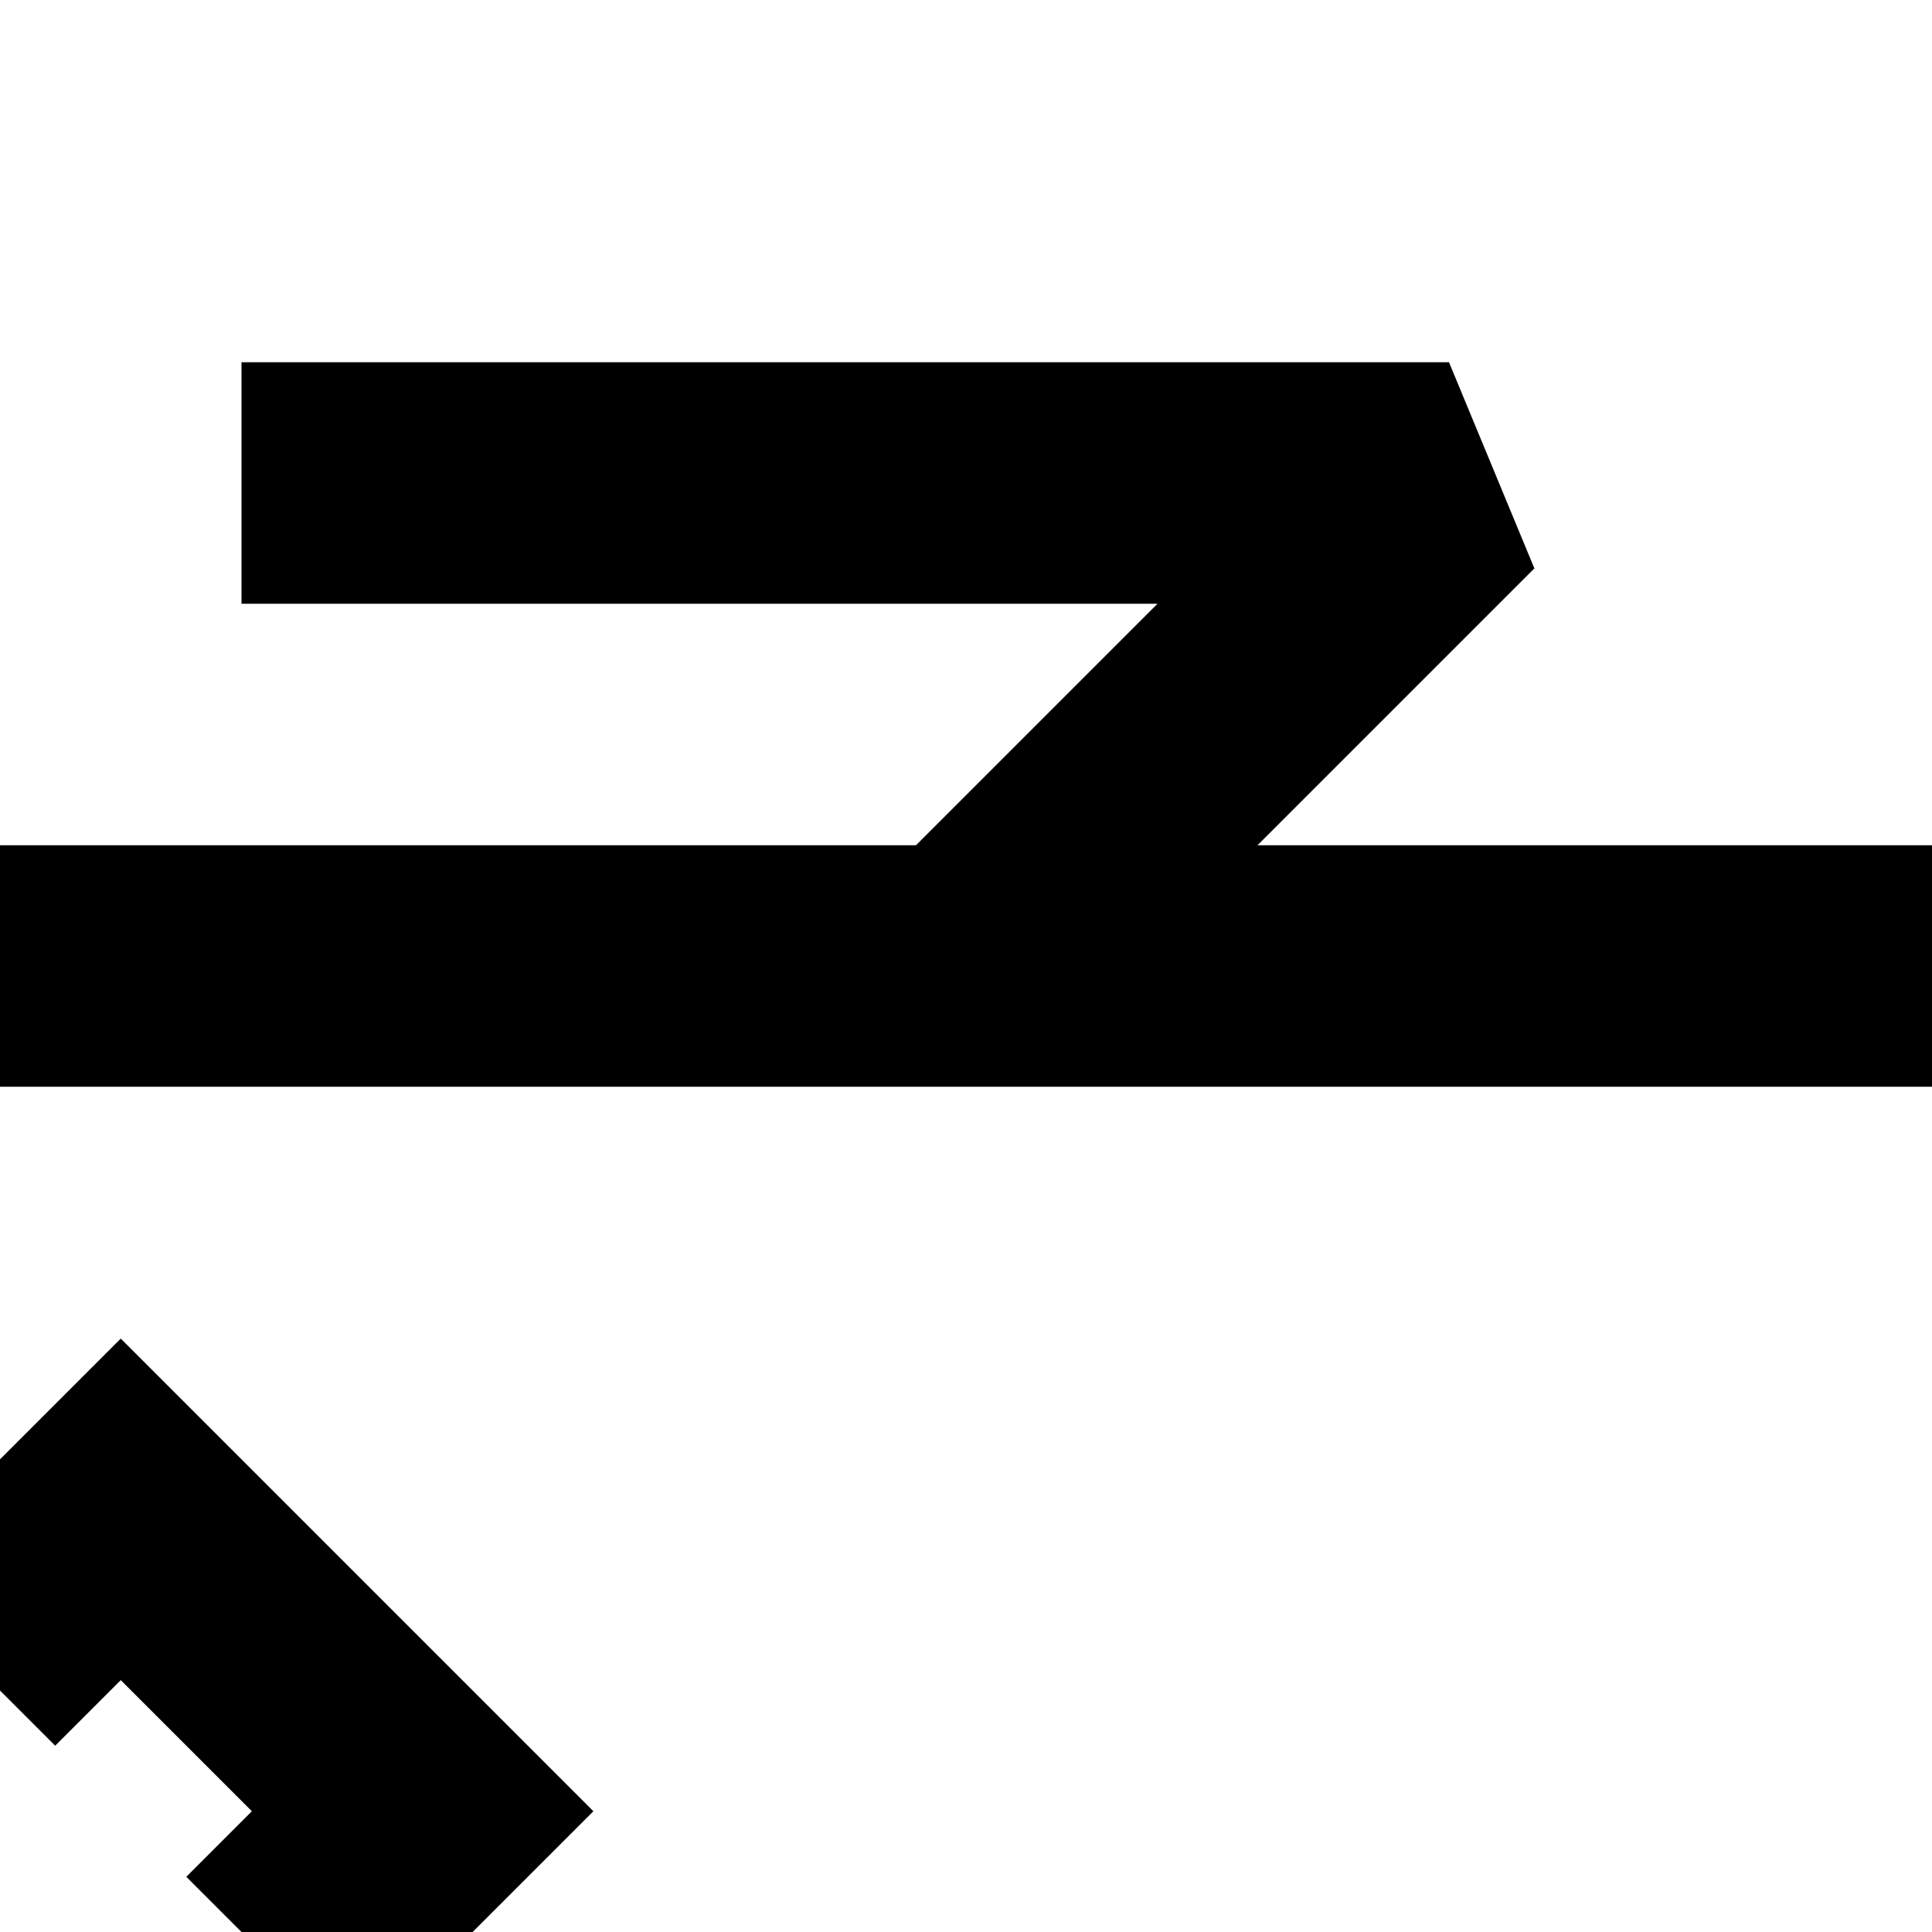
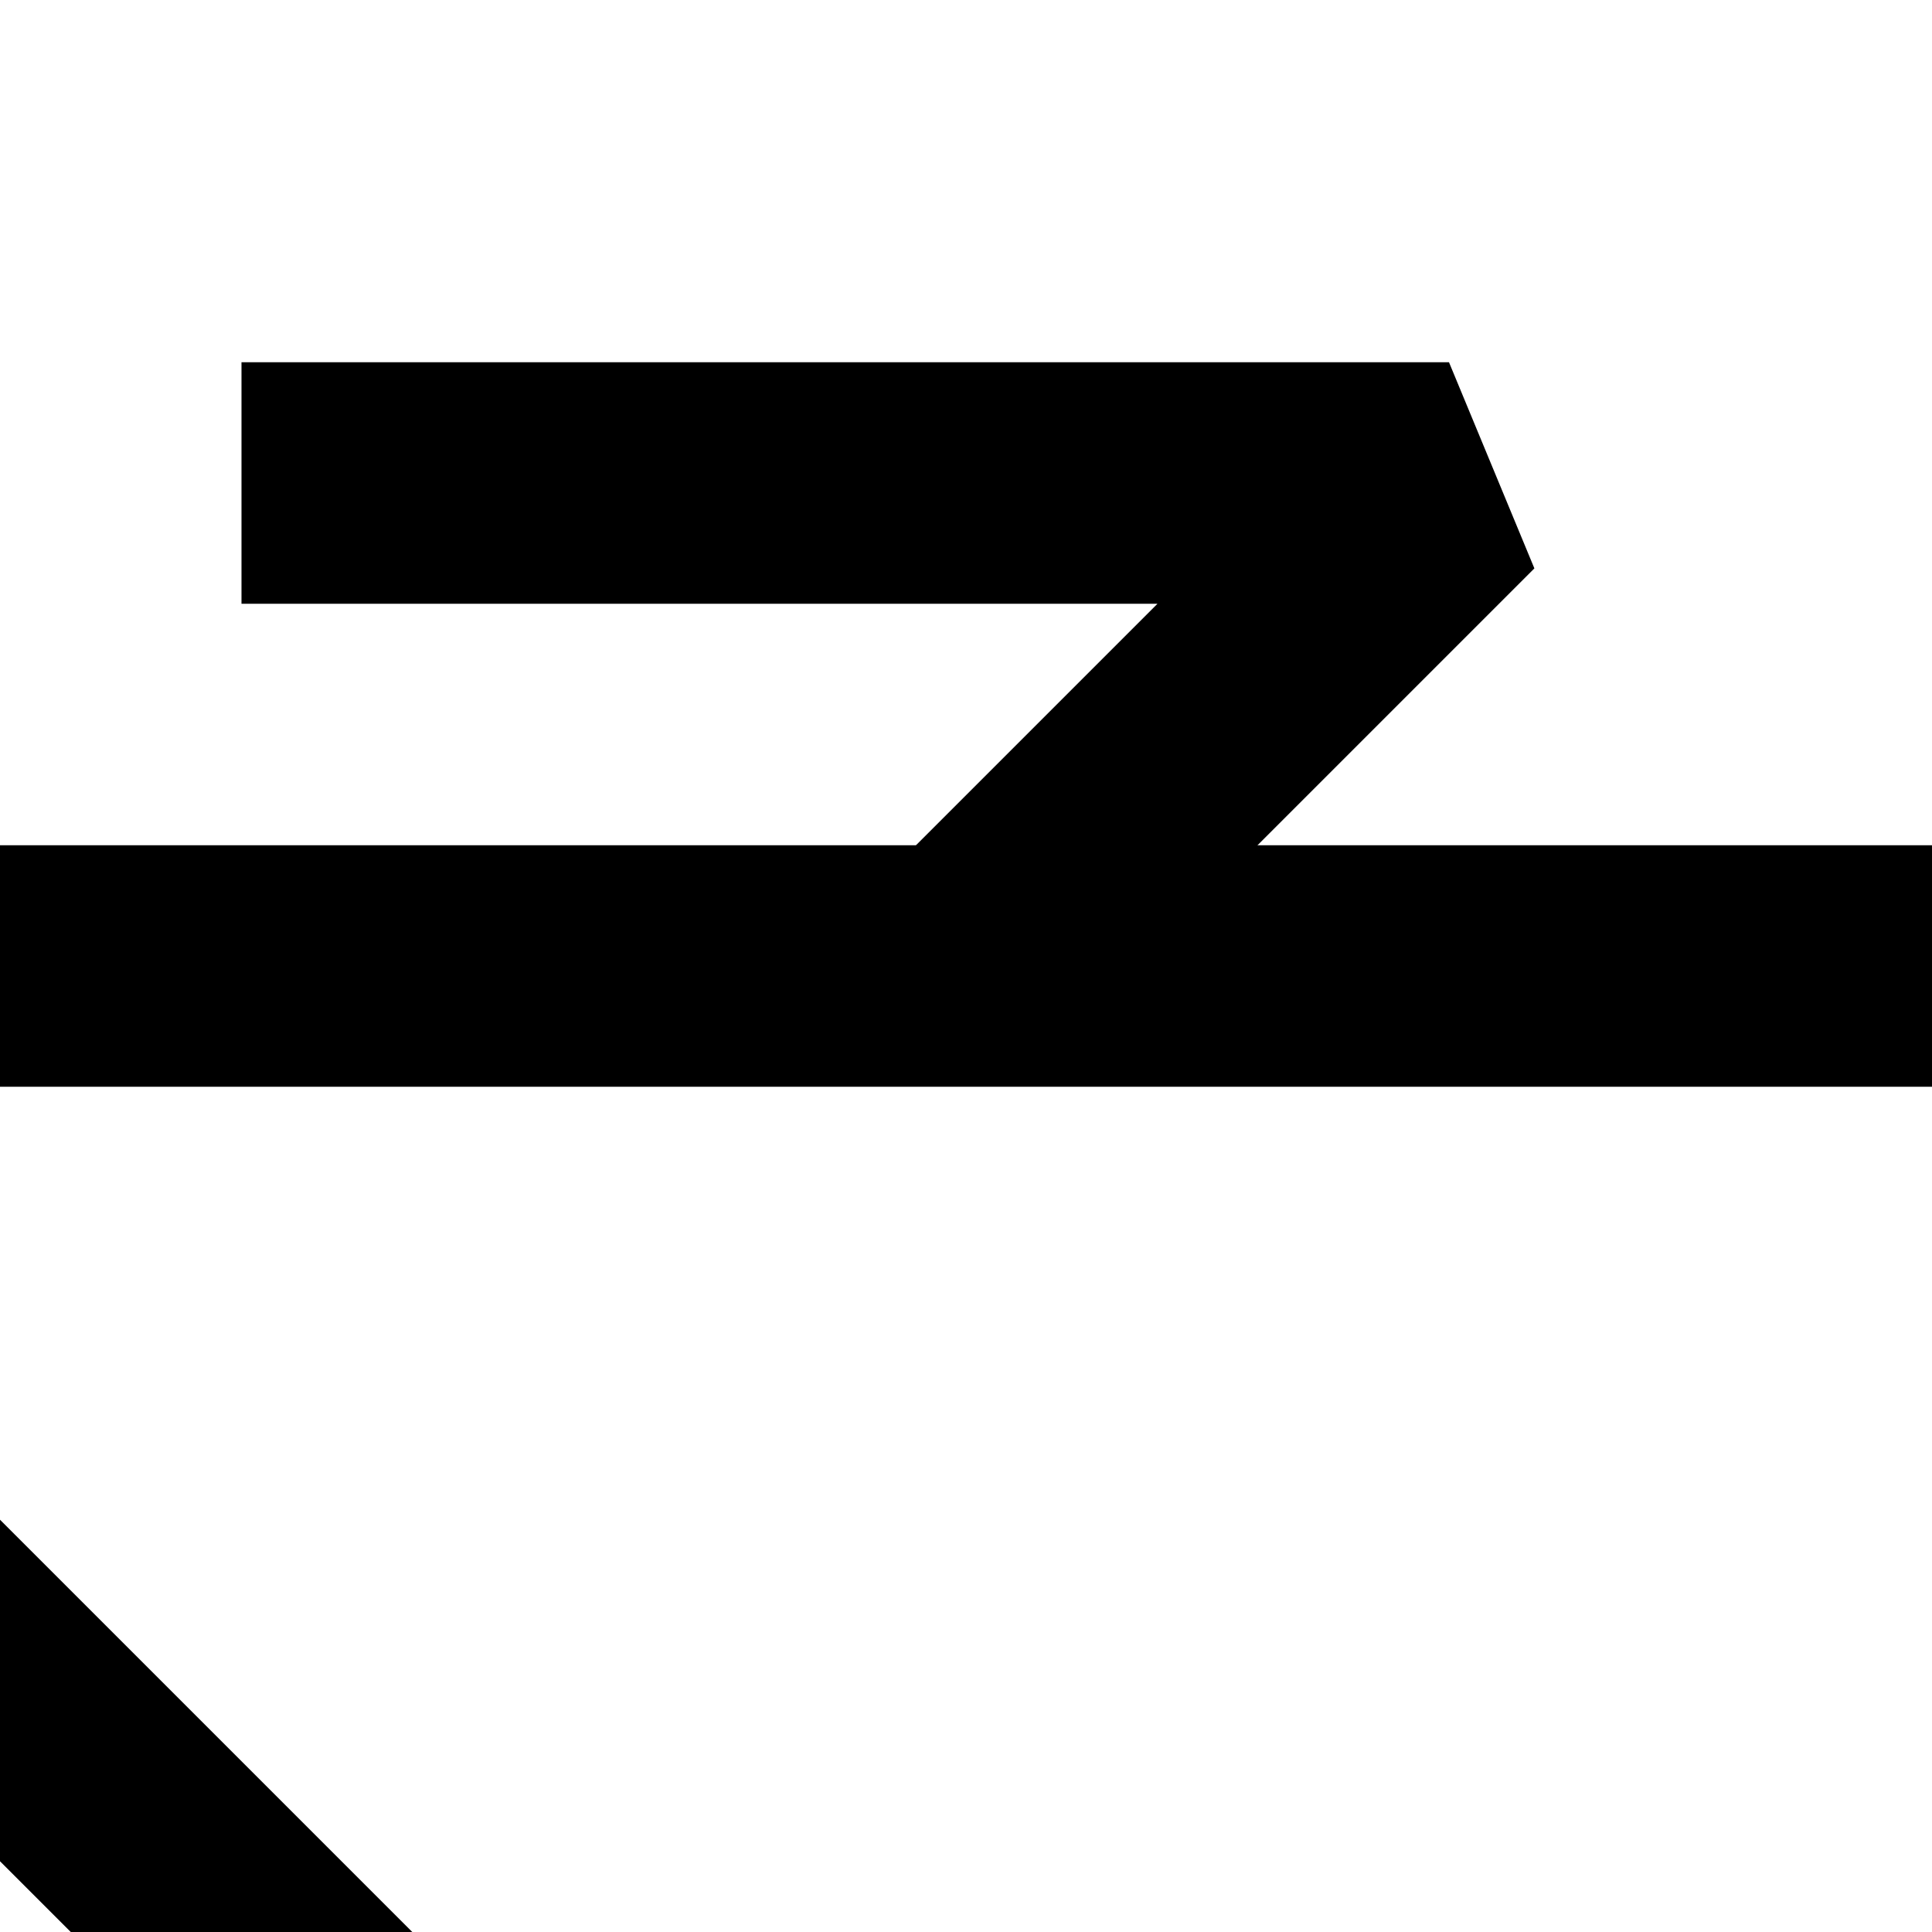
<svg xmlns="http://www.w3.org/2000/svg" id="svg8" version="1.1" viewBox="0 0 135.467 135.467" height="512" width="512">
  <defs id="defs2" />
  <g transform="translate(0,-161.5333)" id="layer1">
    <path id="path4493" d="M 0,229.267 H 135.467" style="fill:none;fill-rule:evenodd;stroke:#000000;stroke-width:16.933;stroke-linecap:butt;stroke-linejoin:miter;stroke-opacity:1;stroke-miterlimit:4;stroke-dasharray:none" />
    <path id="path4556" d="m 16.933,195.4 84.667,0 -33.867,33.867" style="fill:none;fill-rule:evenodd;stroke:#000000;stroke-width:16.933;stroke-linecap:butt;stroke-linejoin:bevel;stroke-miterlimit:4;stroke-dasharray:none;stroke-opacity:1" />
  </g>
  <defs id="defs2" />
-   <path id="path4672" d="M -2.117,116.417 8.467,105.833 29.633,127 19.05,137.583" style="fill:none;fill-rule:evenodd;stroke:#000000;stroke-width:16.933;stroke-linecap:butt;stroke-linejoin:miter;stroke-miterlimit:4;stroke-dasharray:none;stroke-opacity:1" />
+   <path style="fill:none;fill-rule:evenodd;stroke:#000000;stroke-width:16.933;stroke-linecap:butt;stroke-linejoin:miter;stroke-opacity:1;stroke-miterlimit:4;stroke-dasharray:none" d="M 0,186.267 33.867,152.4 -16.933,101.6 -50.8,135.467" id="path4528" />
</svg>
